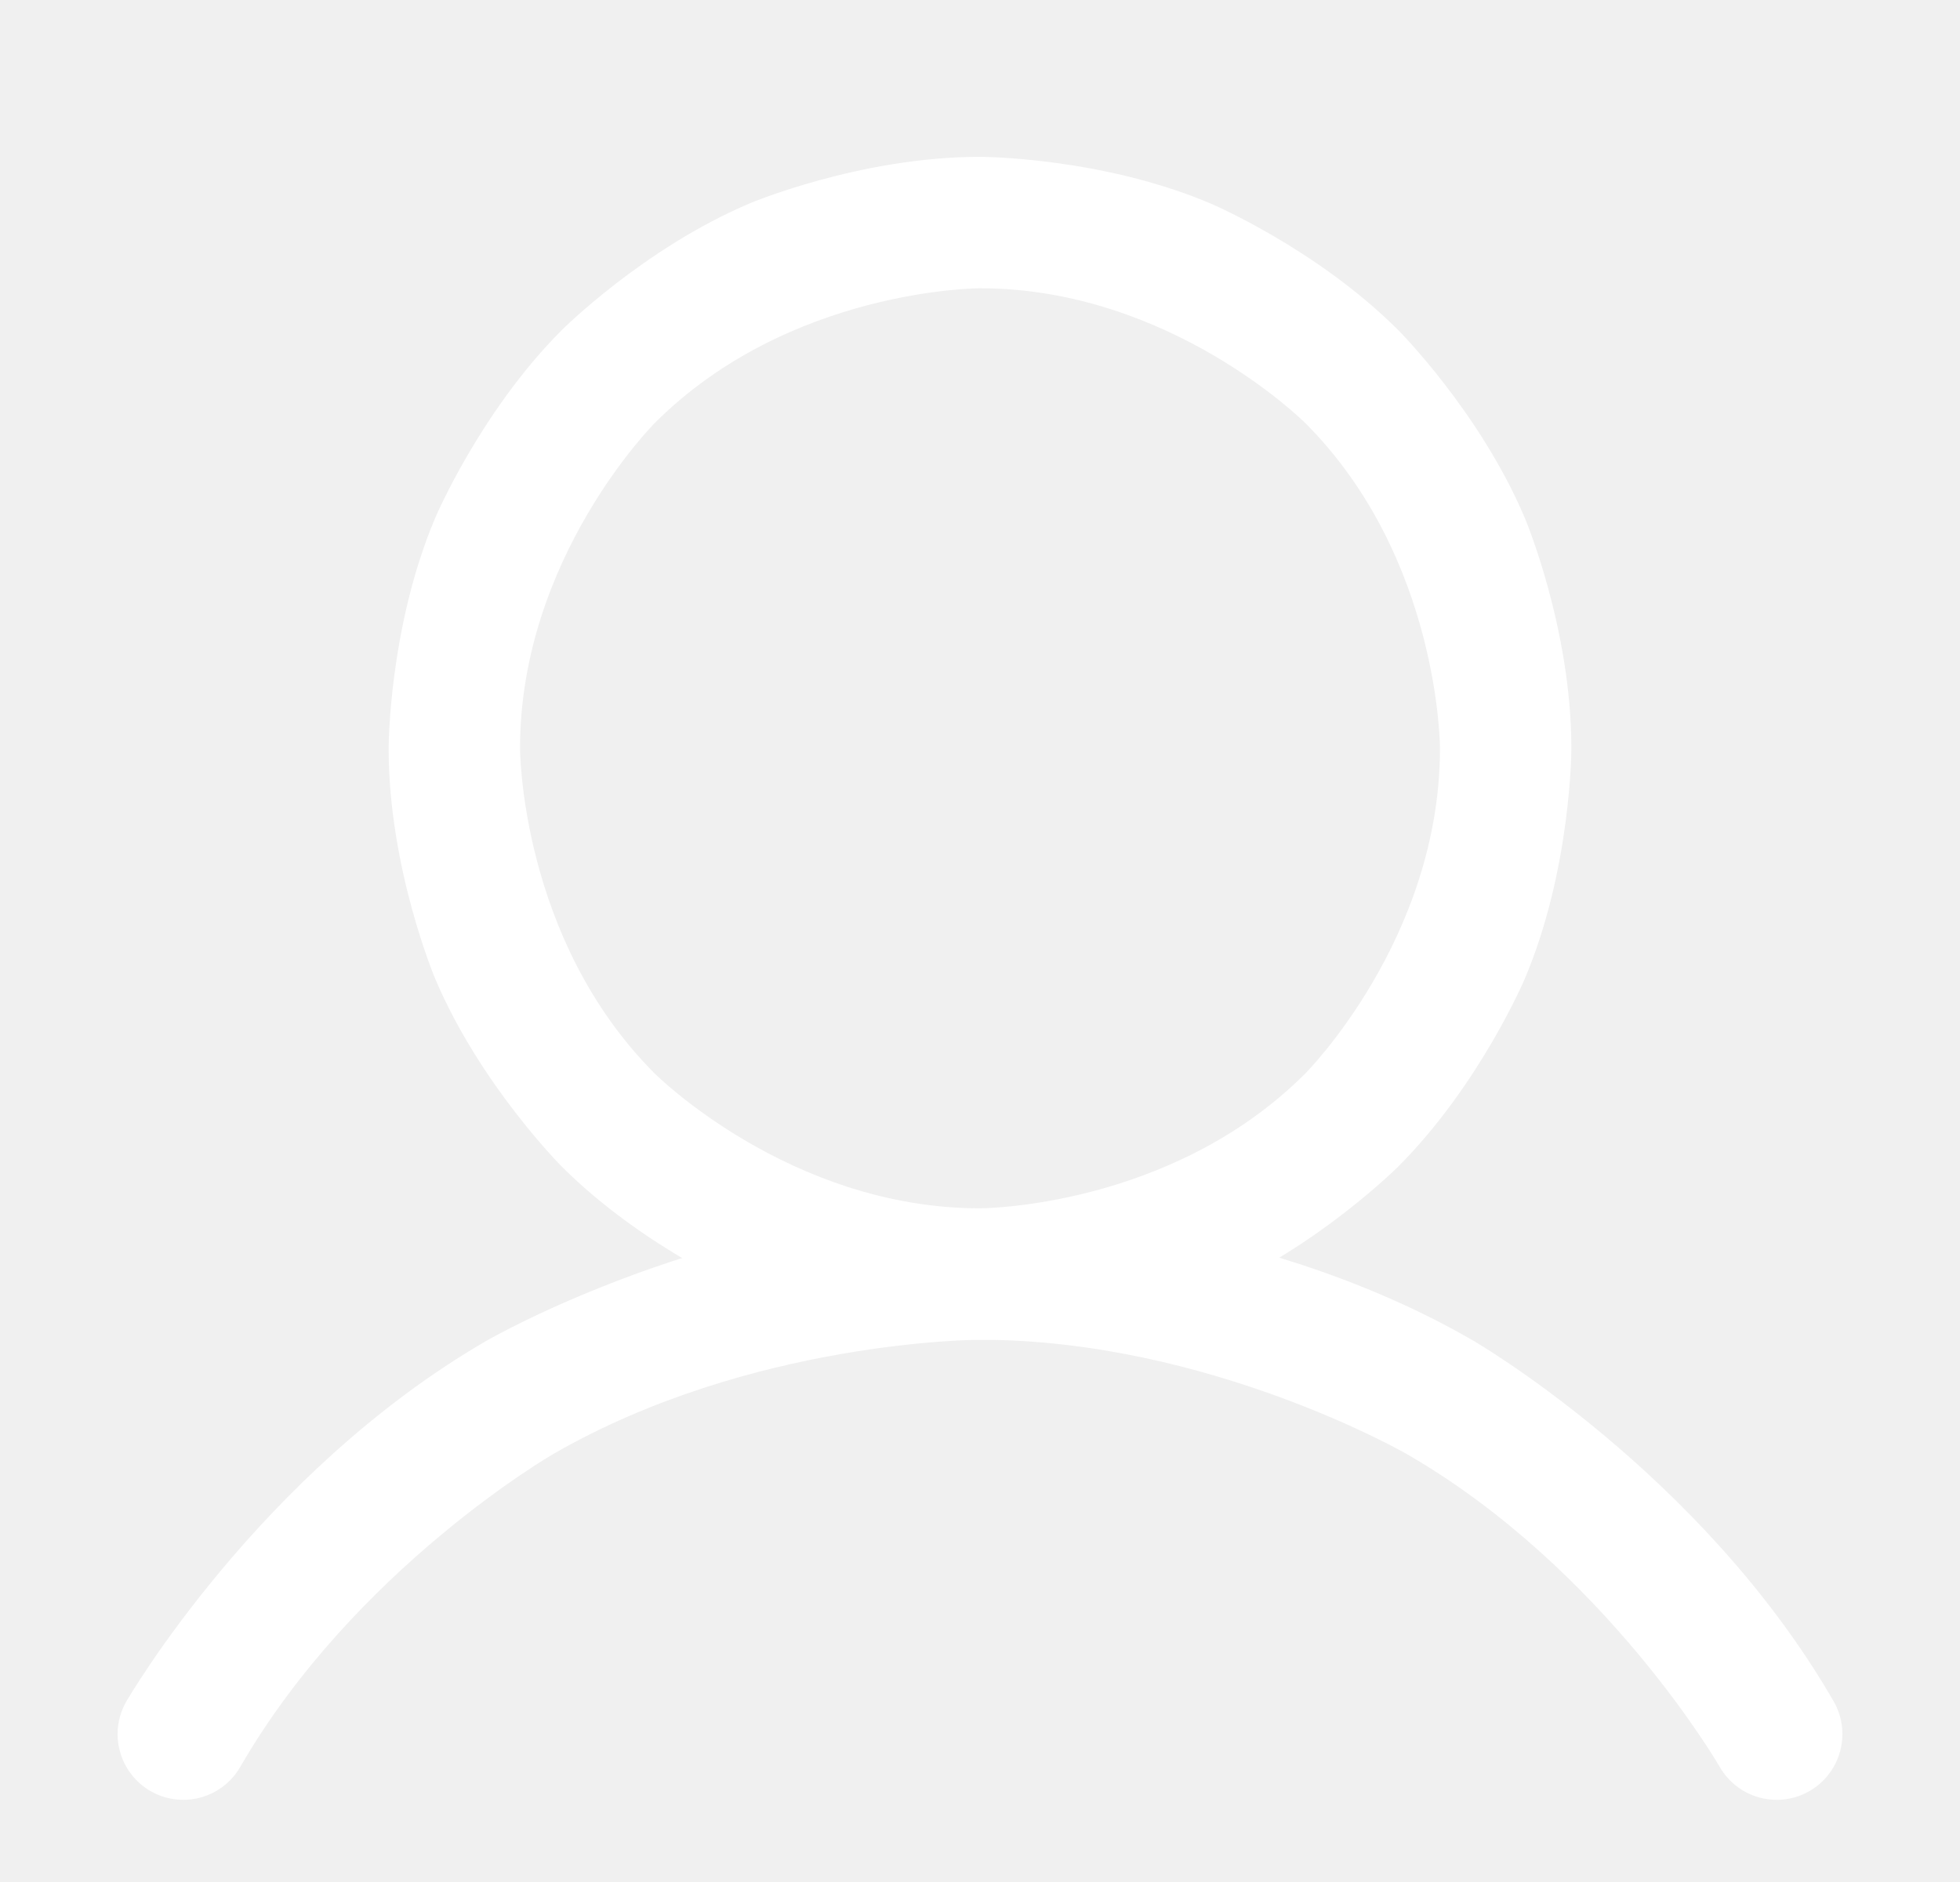
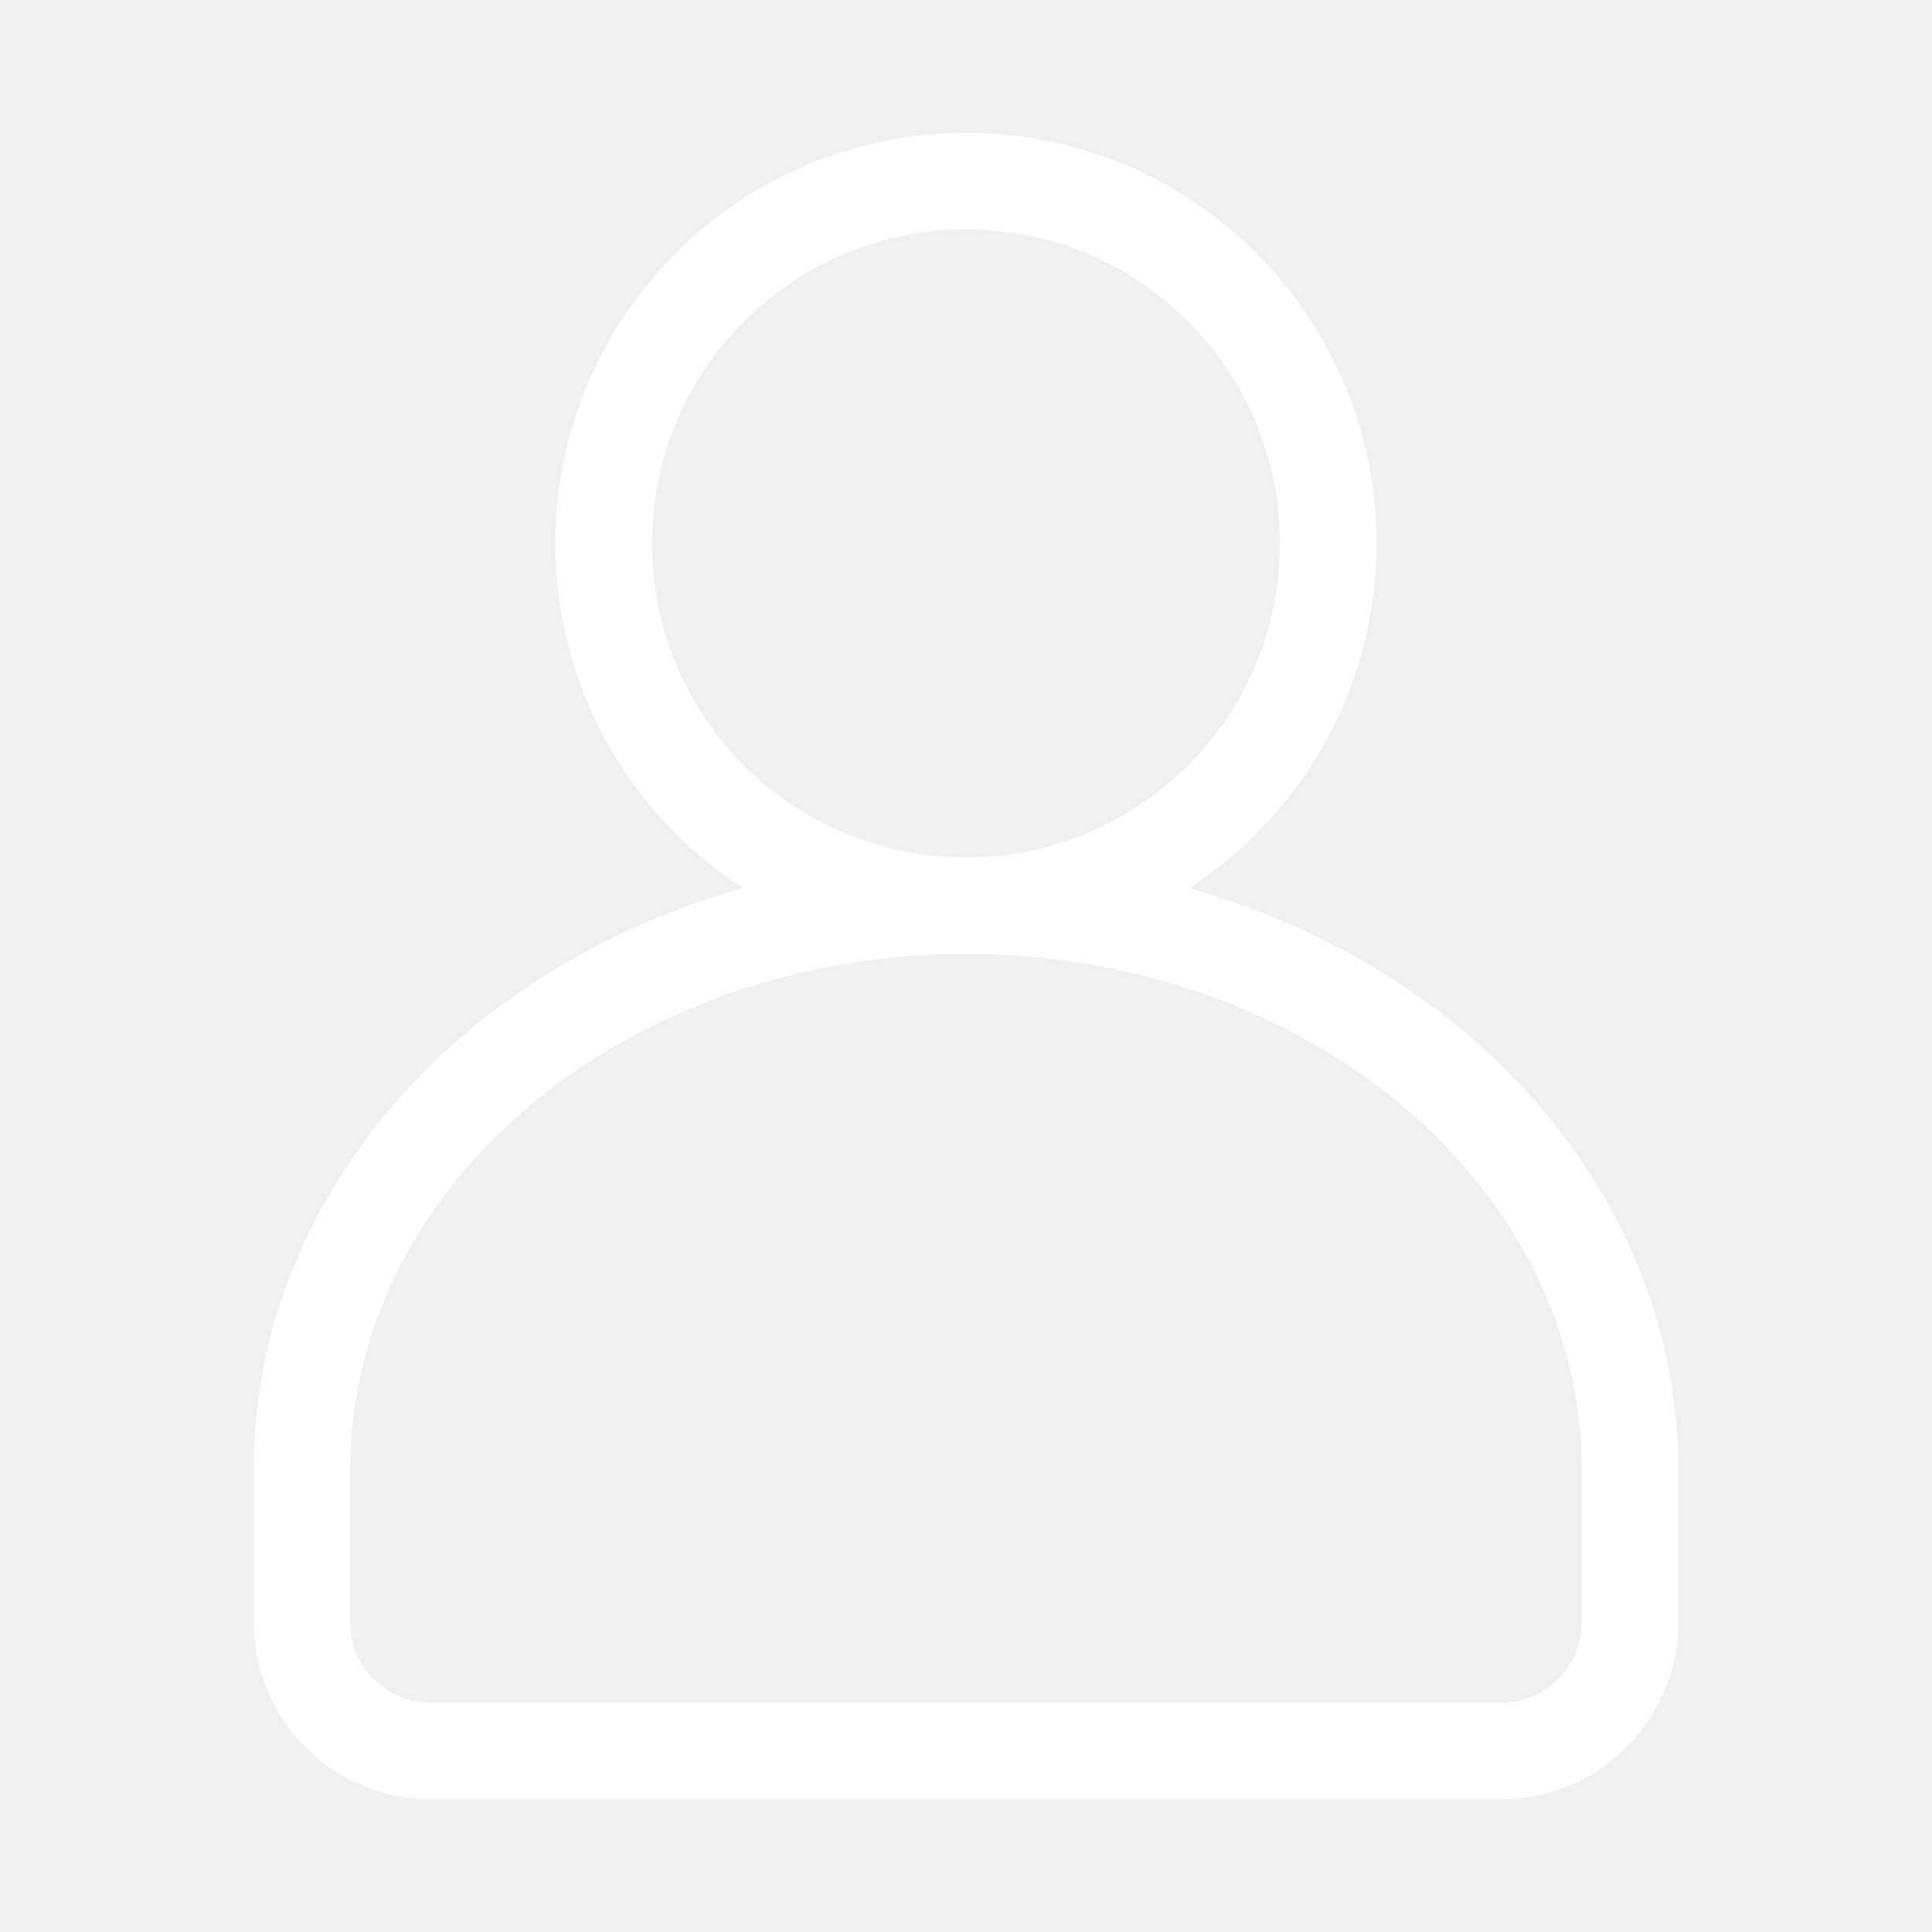
- <svg xmlns="http://www.w3.org/2000/svg" width="25" height="24" viewBox="0 0 25 24" fill="none">
-   <path fill-rule="evenodd" clip-rule="evenodd" d="M12.5 2C12.5 2 14.034 2 15.436 2.593C15.436 2.593 16.79 3.166 17.834 4.209C17.834 4.209 18.877 5.253 19.45 6.607C19.45 6.607 20.043 8.009 20.043 9.543C20.043 9.543 20.043 11.077 19.45 12.479C19.45 12.479 18.877 13.833 17.834 14.877C17.834 14.877 16.79 15.92 15.436 16.493C15.436 16.493 14.034 17.086 12.5 17.086C12.5 17.086 10.966 17.086 9.564 16.493C9.564 16.493 8.21 15.92 7.166 14.877C7.166 14.877 6.123 13.833 5.55 12.479C5.55 12.479 4.957 11.077 4.957 9.543C4.957 9.543 4.957 8.009 5.55 6.607C5.55 6.607 6.123 5.253 7.166 4.209C7.166 4.209 8.21 3.166 9.564 2.593C9.564 2.593 10.966 2 12.5 2ZM12.5 3.676C12.5 3.676 10.07 3.676 8.352 5.394C8.352 5.394 6.633 7.113 6.633 9.543C6.633 9.543 6.633 11.973 8.352 13.691C8.352 13.691 10.07 15.409 12.5 15.409C12.5 15.409 14.93 15.409 16.648 13.691C16.648 13.691 18.367 11.973 18.367 9.543C18.367 9.543 18.367 7.113 16.648 5.394C16.648 5.394 14.93 3.676 12.5 3.676Z" fill="white" />
-   <path d="M17.948 18.545C20.477 20.005 21.936 22.533 21.936 22.533C22.047 22.726 22.23 22.866 22.445 22.924C22.516 22.943 22.589 22.952 22.662 22.952C22.671 22.952 22.68 22.952 22.688 22.952C22.826 22.948 22.961 22.909 23.081 22.84C23.34 22.691 23.5 22.414 23.5 22.114C23.5 22.101 23.5 22.088 23.499 22.076C23.493 21.942 23.455 21.811 23.388 21.695C21.704 18.778 18.786 17.093 18.786 17.093C15.869 15.409 12.5 15.409 12.5 15.409C9.131 15.409 6.214 17.093 6.214 17.093C3.297 18.778 1.613 21.695 1.613 21.695C1.539 21.822 1.5 21.967 1.5 22.114L1.5 22.13C1.501 22.198 1.511 22.265 1.529 22.331C1.586 22.546 1.727 22.729 1.919 22.84C2.047 22.914 2.191 22.952 2.338 22.952C2.354 22.952 2.369 22.952 2.385 22.951C2.667 22.935 2.923 22.778 3.064 22.533C4.524 20.005 7.052 18.545 7.052 18.545C9.58 17.085 12.5 17.085 12.5 17.085C15.42 17.085 17.948 18.545 17.948 18.545Z" fill="white" />
+ <svg xmlns="http://www.w3.org/2000/svg" width="30" height="30" viewBox="0 0 30 30" fill="none">
+   <circle cx="15" cy="8.438" r="5.625" stroke="white" stroke-width="1.5" />
+   <path d="M22.292 16.625L22.777 16.053V16.053L22.292 16.625ZM7.708 16.625L7.223 16.053L7.708 16.625ZM26.062 22.812C26.062 20.25 24.861 17.822 22.777 16.053L21.807 17.197C23.59 18.711 24.562 20.734 24.562 22.812H26.062ZM24.562 22.812V25.188H26.062V22.812H24.562ZM23.312 26.438H6.688V27.938H23.312V26.438ZM5.438 25.188V22.812H3.938V25.188H5.438ZM7.223 16.053C5.138 17.822 3.938 20.249 3.938 22.812H5.438C5.438 20.734 6.41 18.711 8.193 17.197L7.223 16.053ZM15 13.312C12.102 13.312 9.303 14.288 7.223 16.053L8.193 17.197C9.981 15.681 12.428 14.812 15 14.812V13.312ZM22.777 16.053C20.697 14.288 17.898 13.312 15 13.312V14.812C17.572 14.812 20.019 15.681 21.807 17.197L22.777 16.053ZM6.688 26.438C5.997 26.438 5.438 25.878 5.438 25.188H3.938C3.938 26.706 5.169 27.938 6.688 27.938V26.438ZM24.562 25.188C24.562 25.878 24.003 26.438 23.312 26.438V27.938C24.831 27.938 26.062 26.706 26.062 25.188H24.562Z" fill="white" />
</svg>
